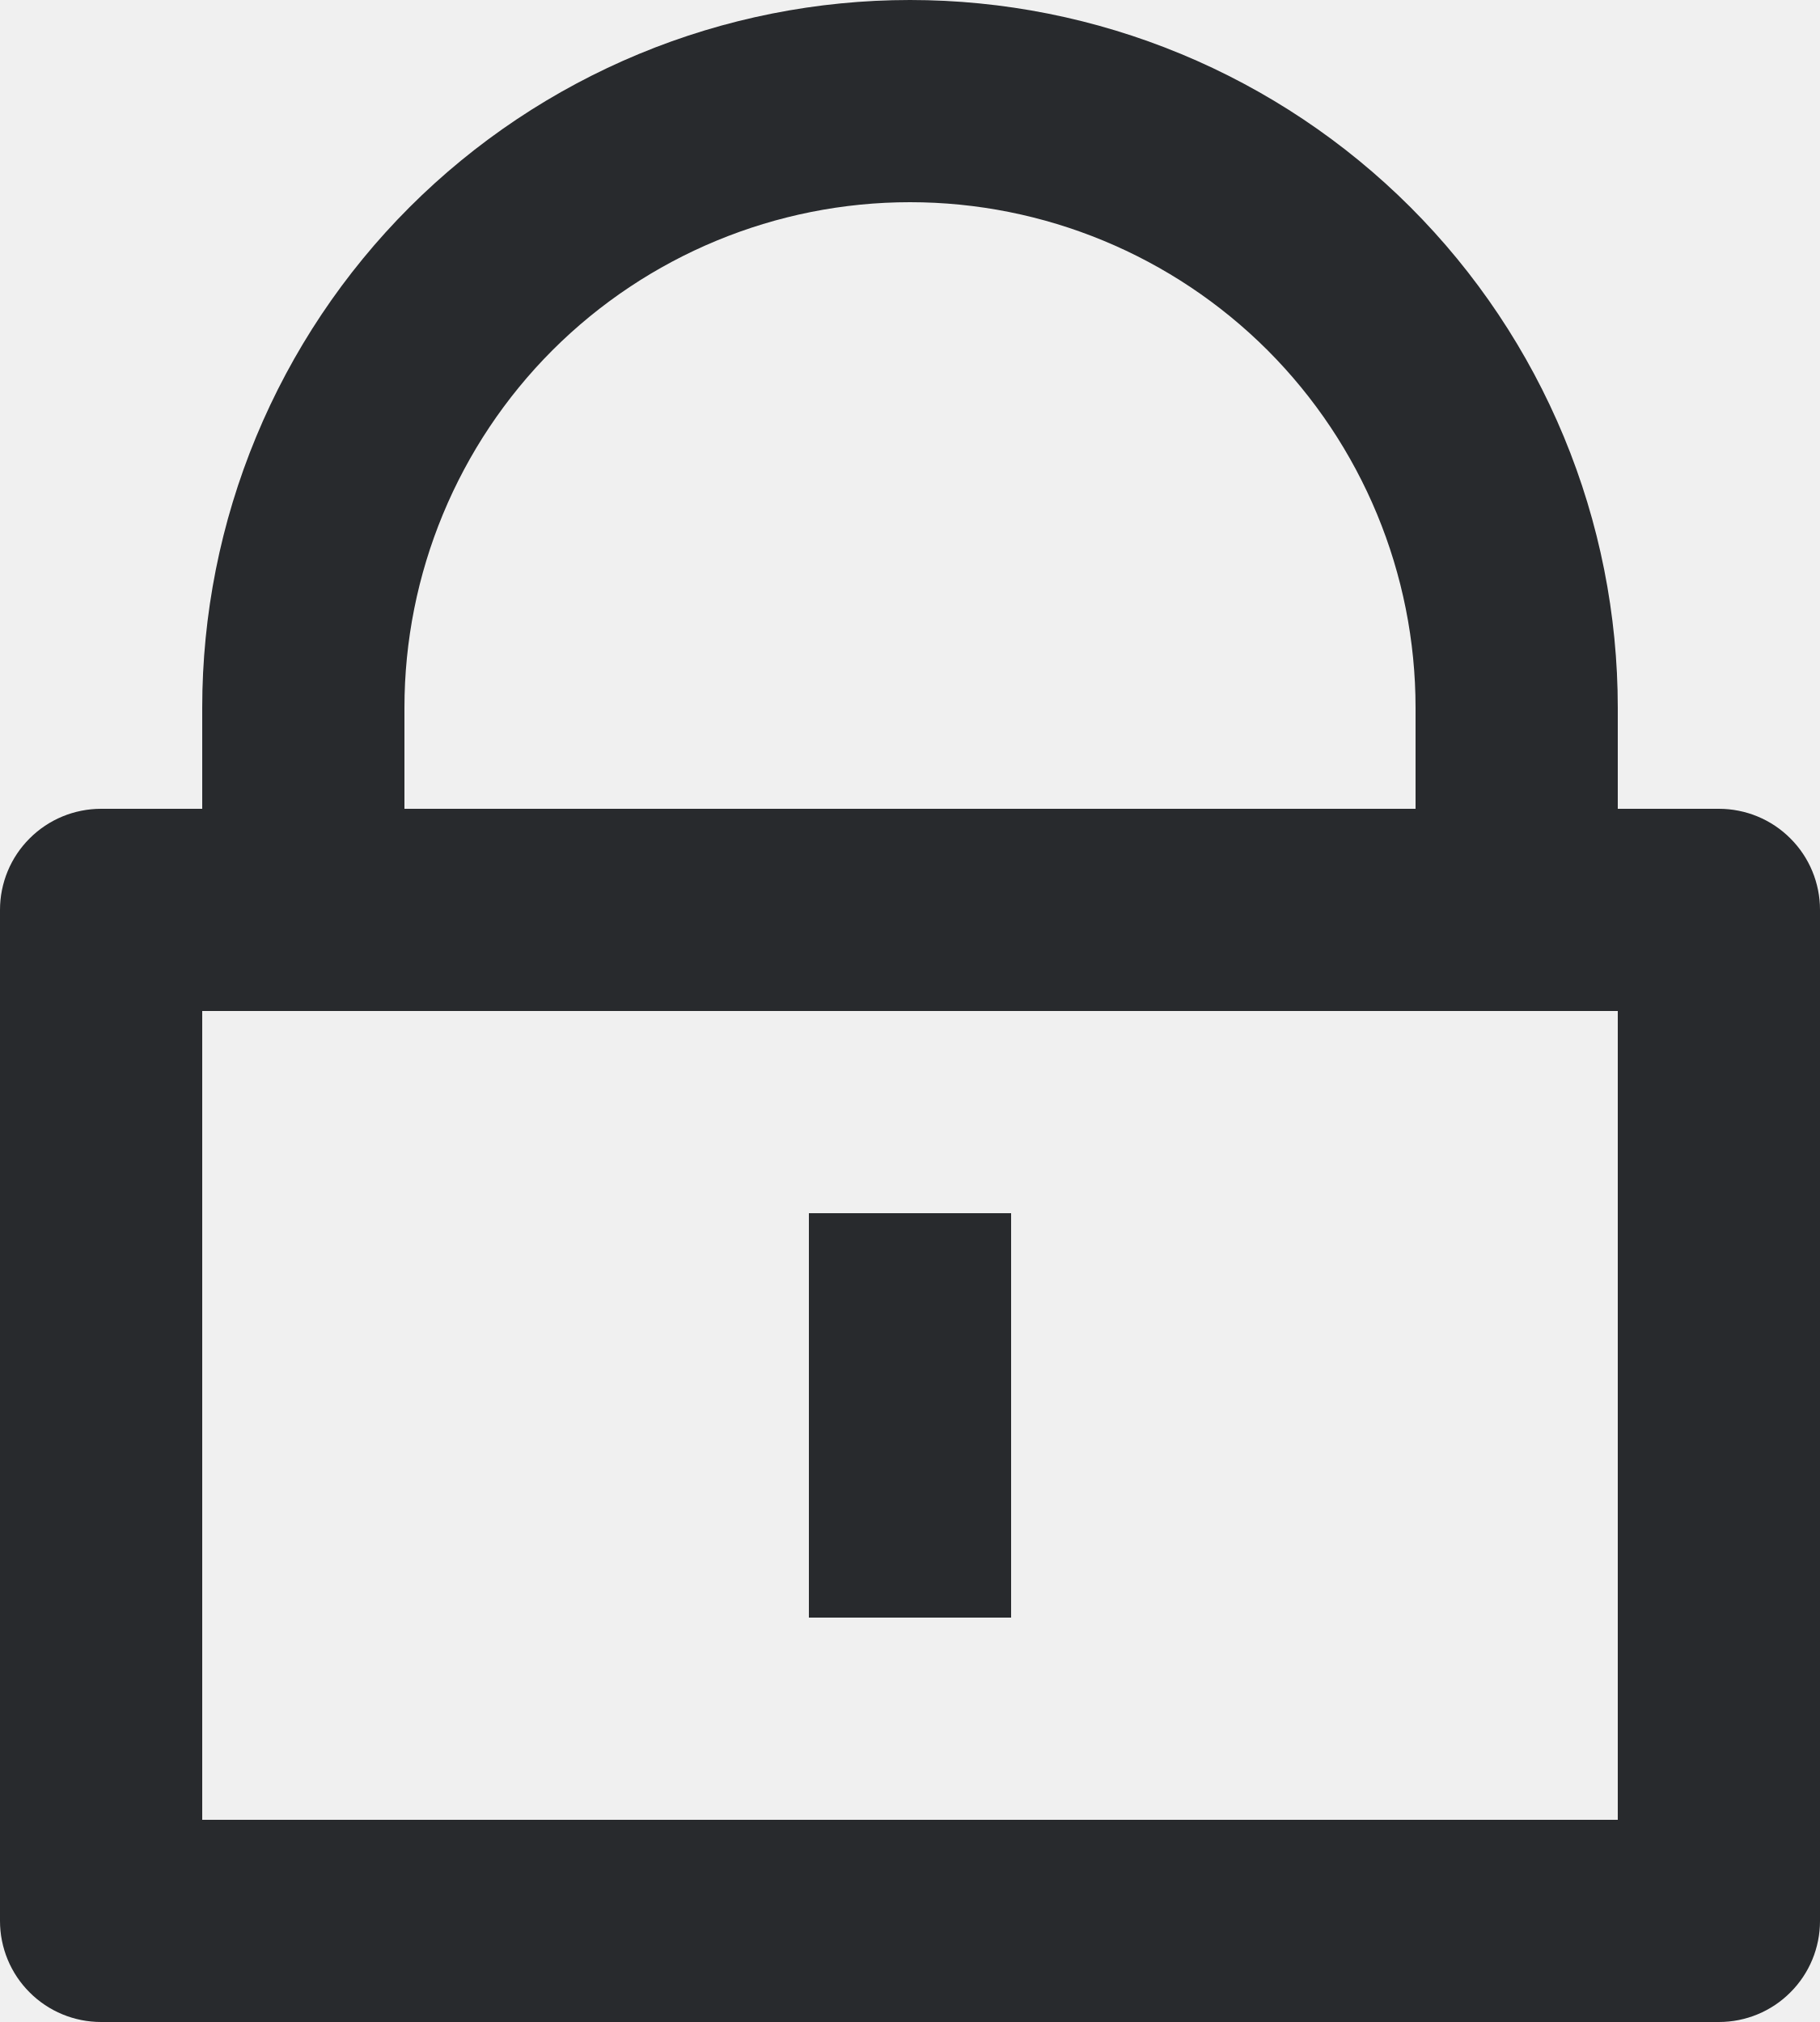
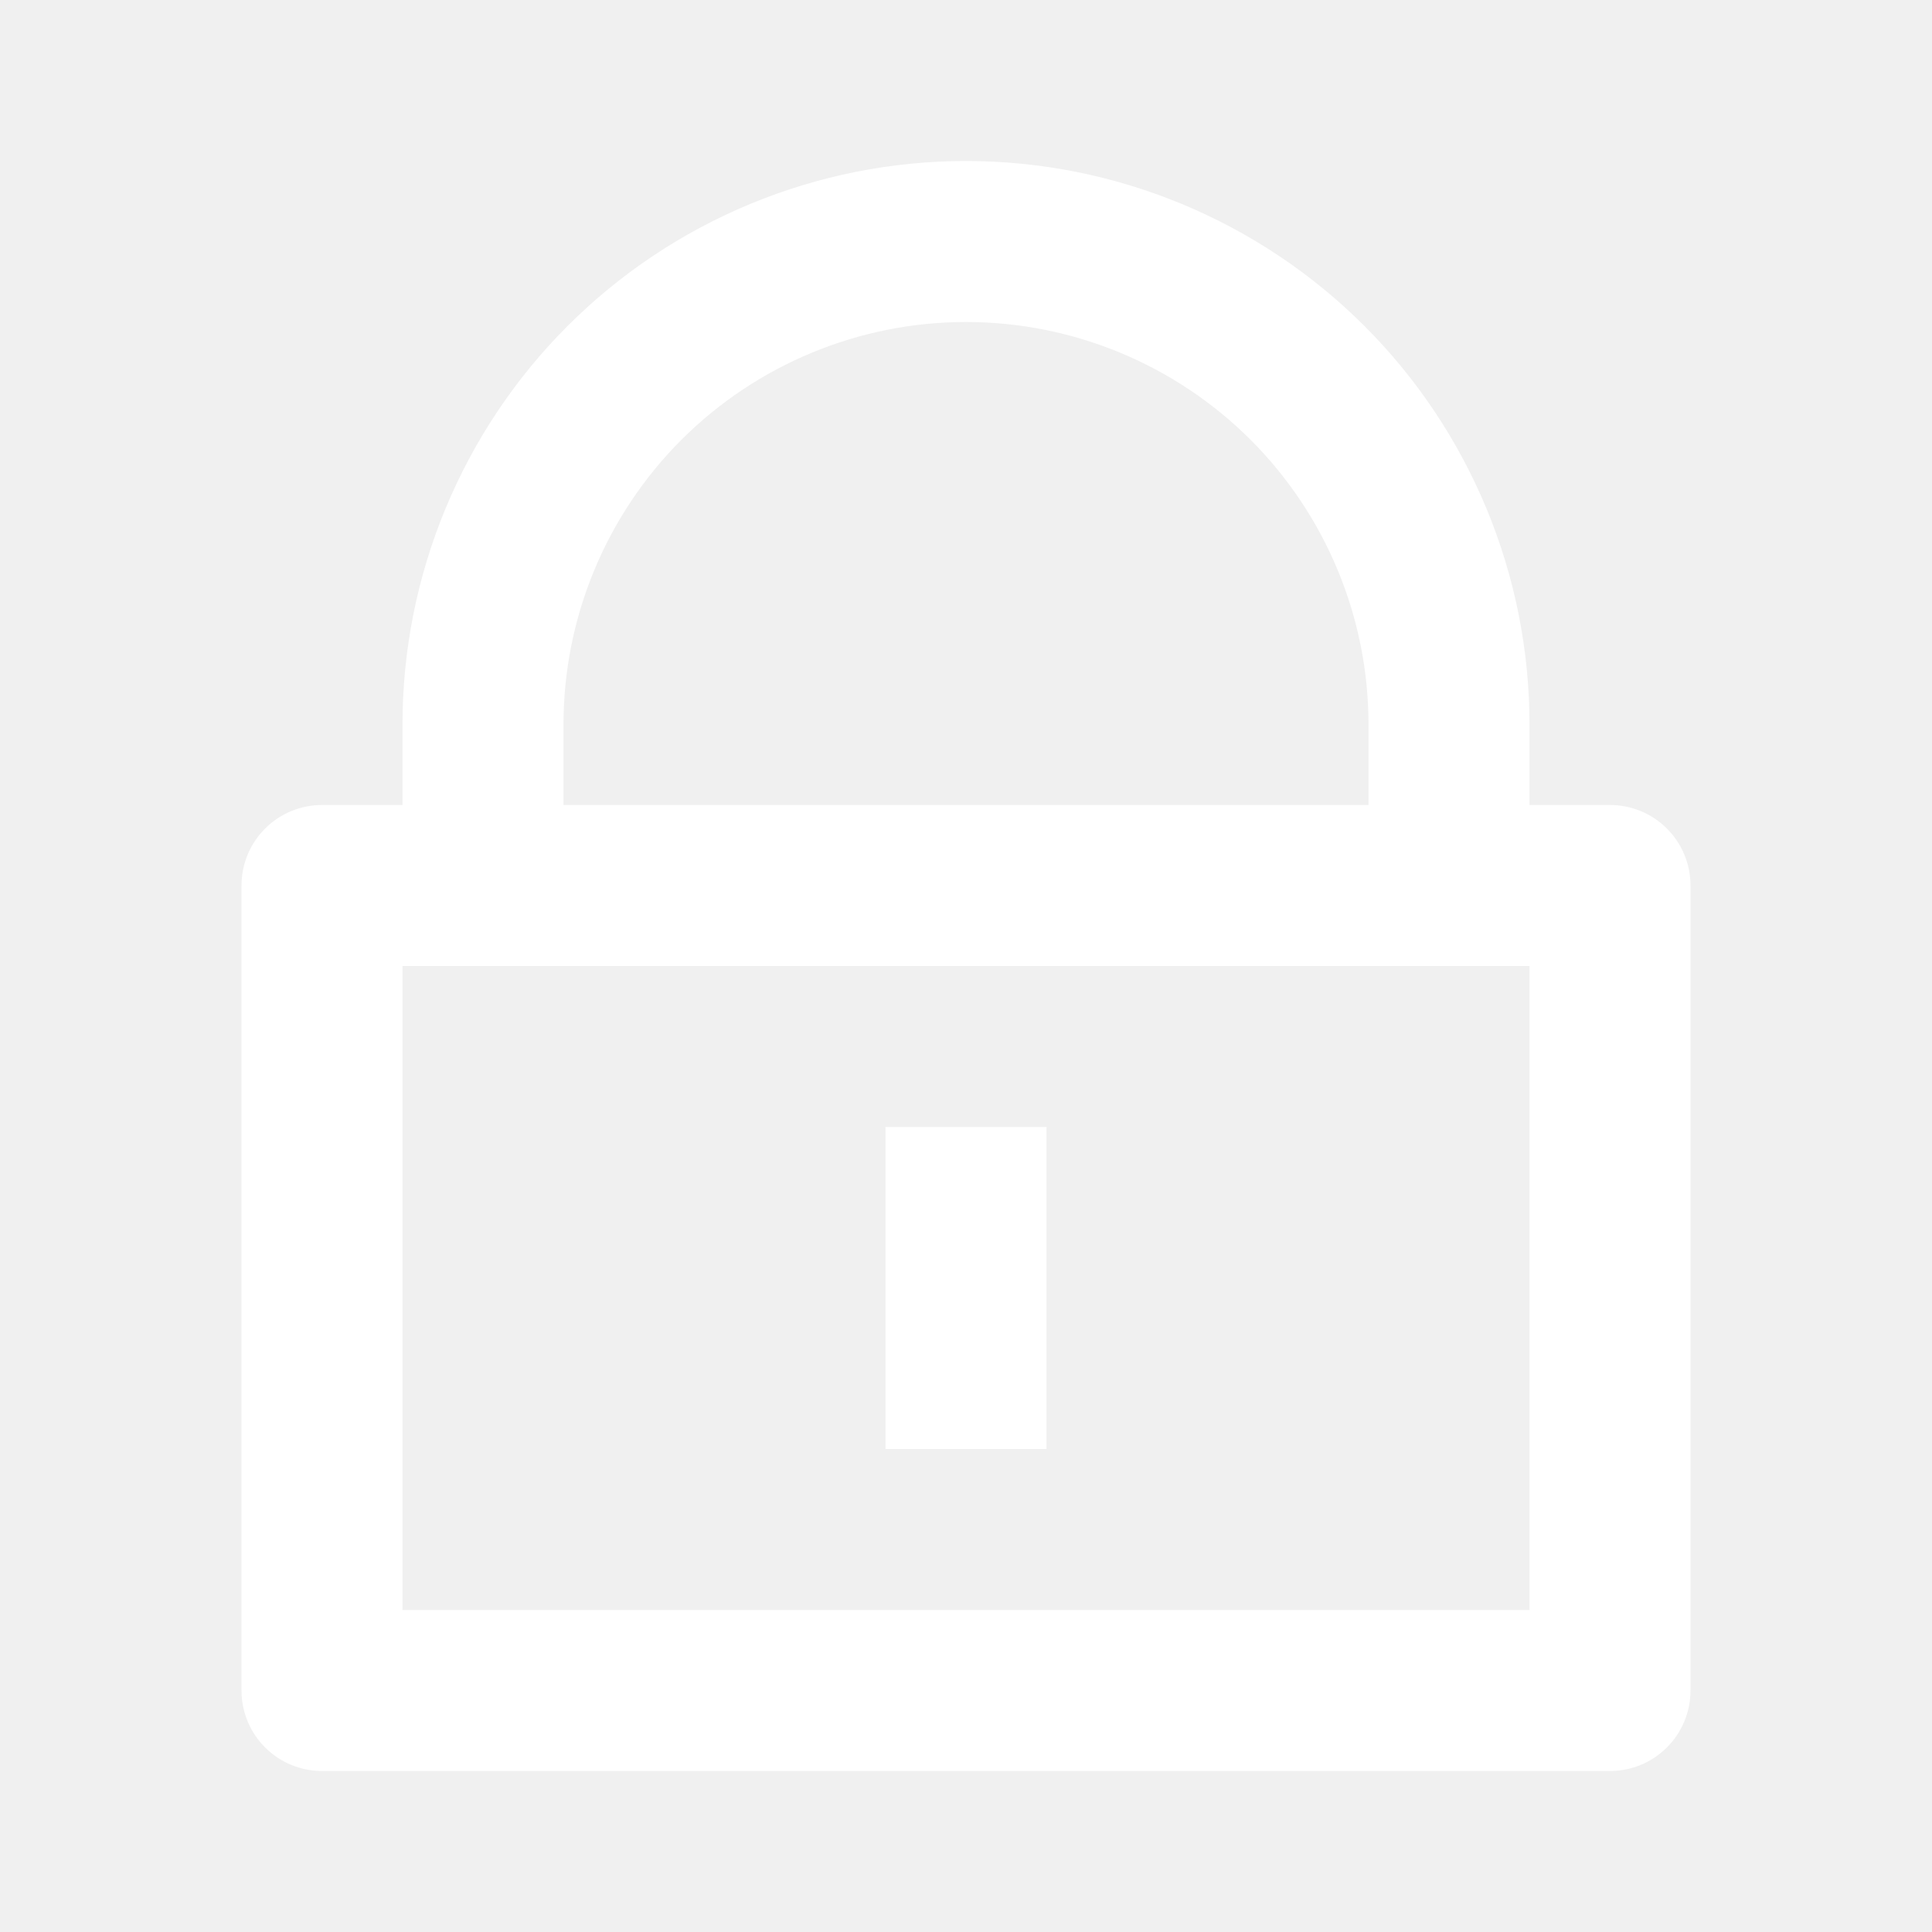
- <svg xmlns="http://www.w3.org/2000/svg" width="18" height="20" viewBox="0 0 18 20" fill="none">
-   <path d="M16 8H17C17.265 8 17.52 8.105 17.707 8.293C17.895 8.48 18 8.735 18 9V19C18 19.265 17.895 19.52 17.707 19.707C17.52 19.895 17.265 20 17 20H1C0.735 20 0.48 19.895 0.293 19.707C0.105 19.52 0 19.265 0 19V9C0 8.735 0.105 8.48 0.293 8.293C0.48 8.105 0.735 8 1 8H2V7C2 6.081 2.181 5.17 2.533 4.321C2.885 3.472 3.4 2.7 4.05 2.05C4.7 1.4 5.472 0.885 6.321 0.533C7.17 0.181 8.081 0 9 0C9.919 0 10.829 0.181 11.679 0.533C12.528 0.885 13.3 1.4 13.95 2.05C14.6 2.7 15.115 3.472 15.467 4.321C15.819 5.17 16 6.081 16 7V8ZM2 10V18H16V10H2ZM8 12H10V16H8V12ZM14 8V7C14 5.674 13.473 4.402 12.536 3.464C11.598 2.527 10.326 2 9 2C7.674 2 6.402 2.527 5.464 3.464C4.527 4.402 4 5.674 4 7V8H14Z" fill="#282A2D" fill-opacity="1" />
+ <svg xmlns="http://www.w3.org/2000/svg" width="24" height="24" viewBox="0 0 24 24" fill="none">
+   <path d="M19 10H20C20.265 10 20.52 10.105 20.707 10.293C20.895 10.48 21 10.735 21 11V21C21 21.265 20.895 21.52 20.707 21.707C20.52 21.895 20.265 22 20 22H4C3.735 22 3.48 21.895 3.293 21.707C3.105 21.52 3 21.265 3 21V11C3 10.735 3.105 10.48 3.293 10.293C3.48 10.105 3.735 10 4 10H5V9C5 8.081 5.181 7.17 5.533 6.321C5.885 5.472 6.4 4.7 7.05 4.05C7.7 3.4 8.472 2.885 9.321 2.533C10.171 2.181 11.081 2 12 2C12.919 2 13.829 2.181 14.679 2.533C15.528 2.885 16.3 3.4 16.95 4.05C17.6 4.7 18.115 5.472 18.467 6.321C18.819 7.17 19 8.081 19 9V10ZM5 12V20H19V12H5ZM11 14H13V18H11V14ZM17 10V9C17 7.674 16.473 6.402 15.536 5.464C14.598 4.527 13.326 4 12 4C10.674 4 9.402 4.527 8.464 5.464C7.527 6.402 7 7.674 7 9V10H17Z" fill="white" />
</svg>
